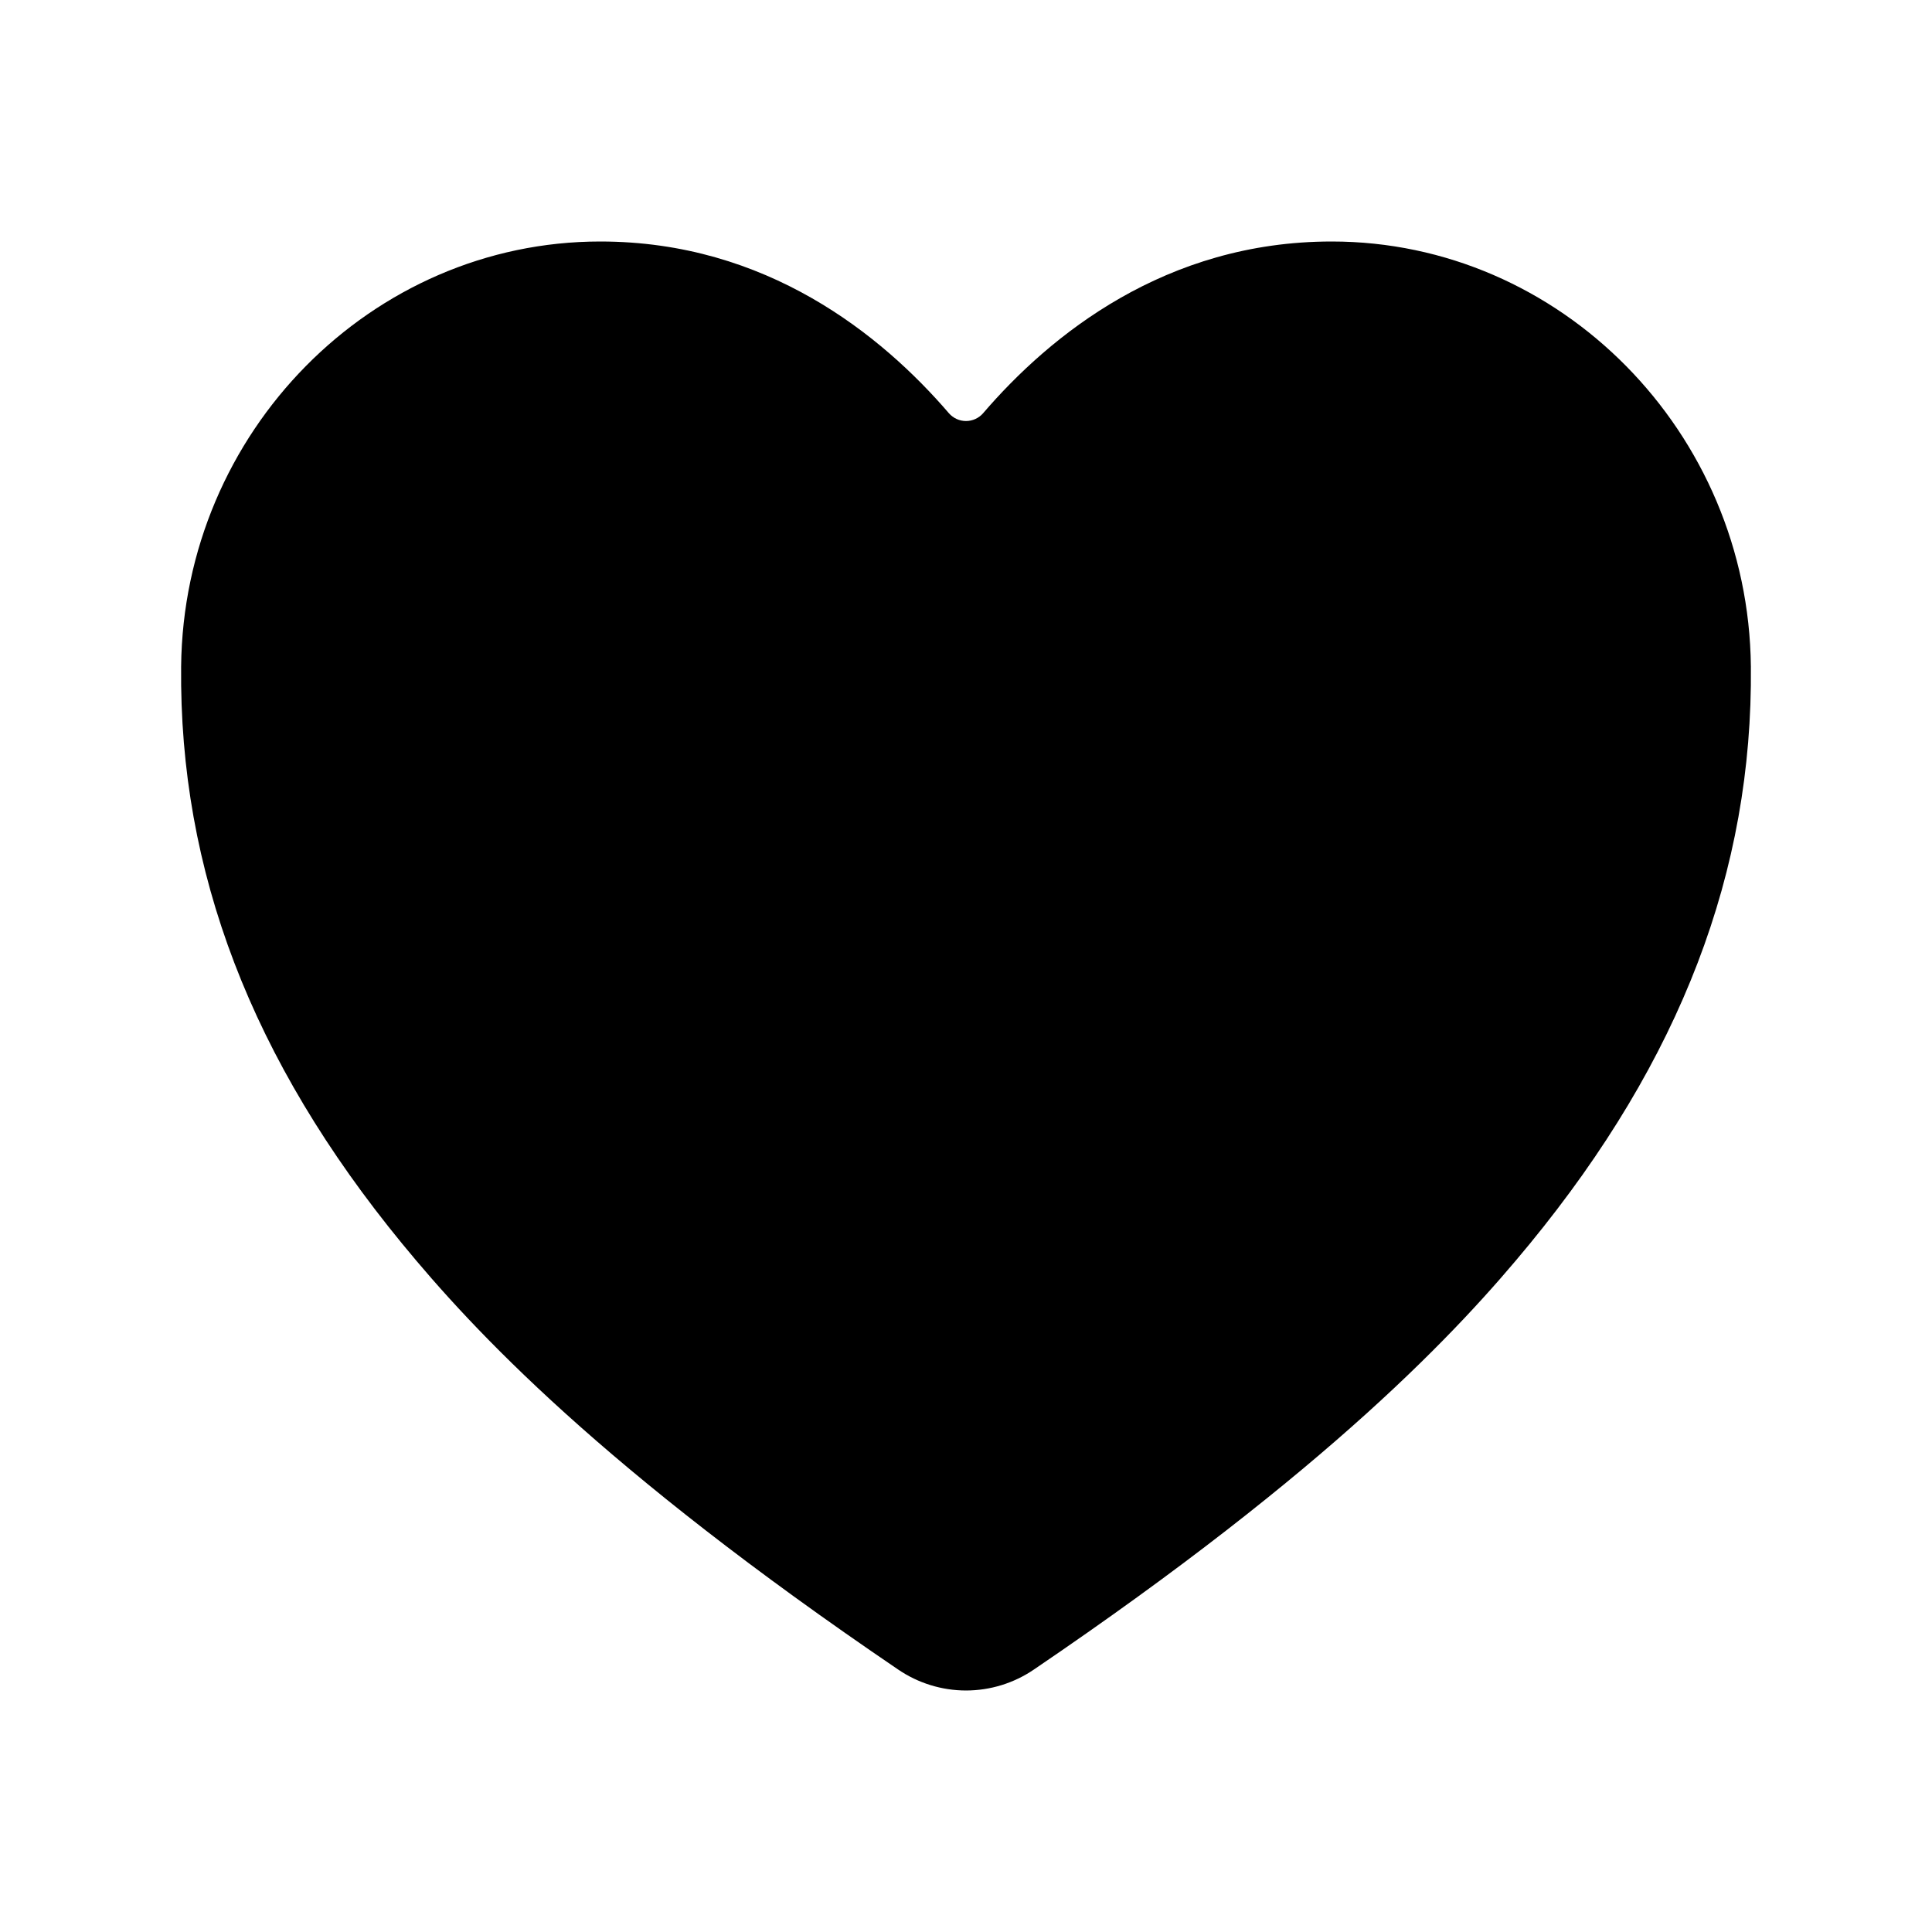
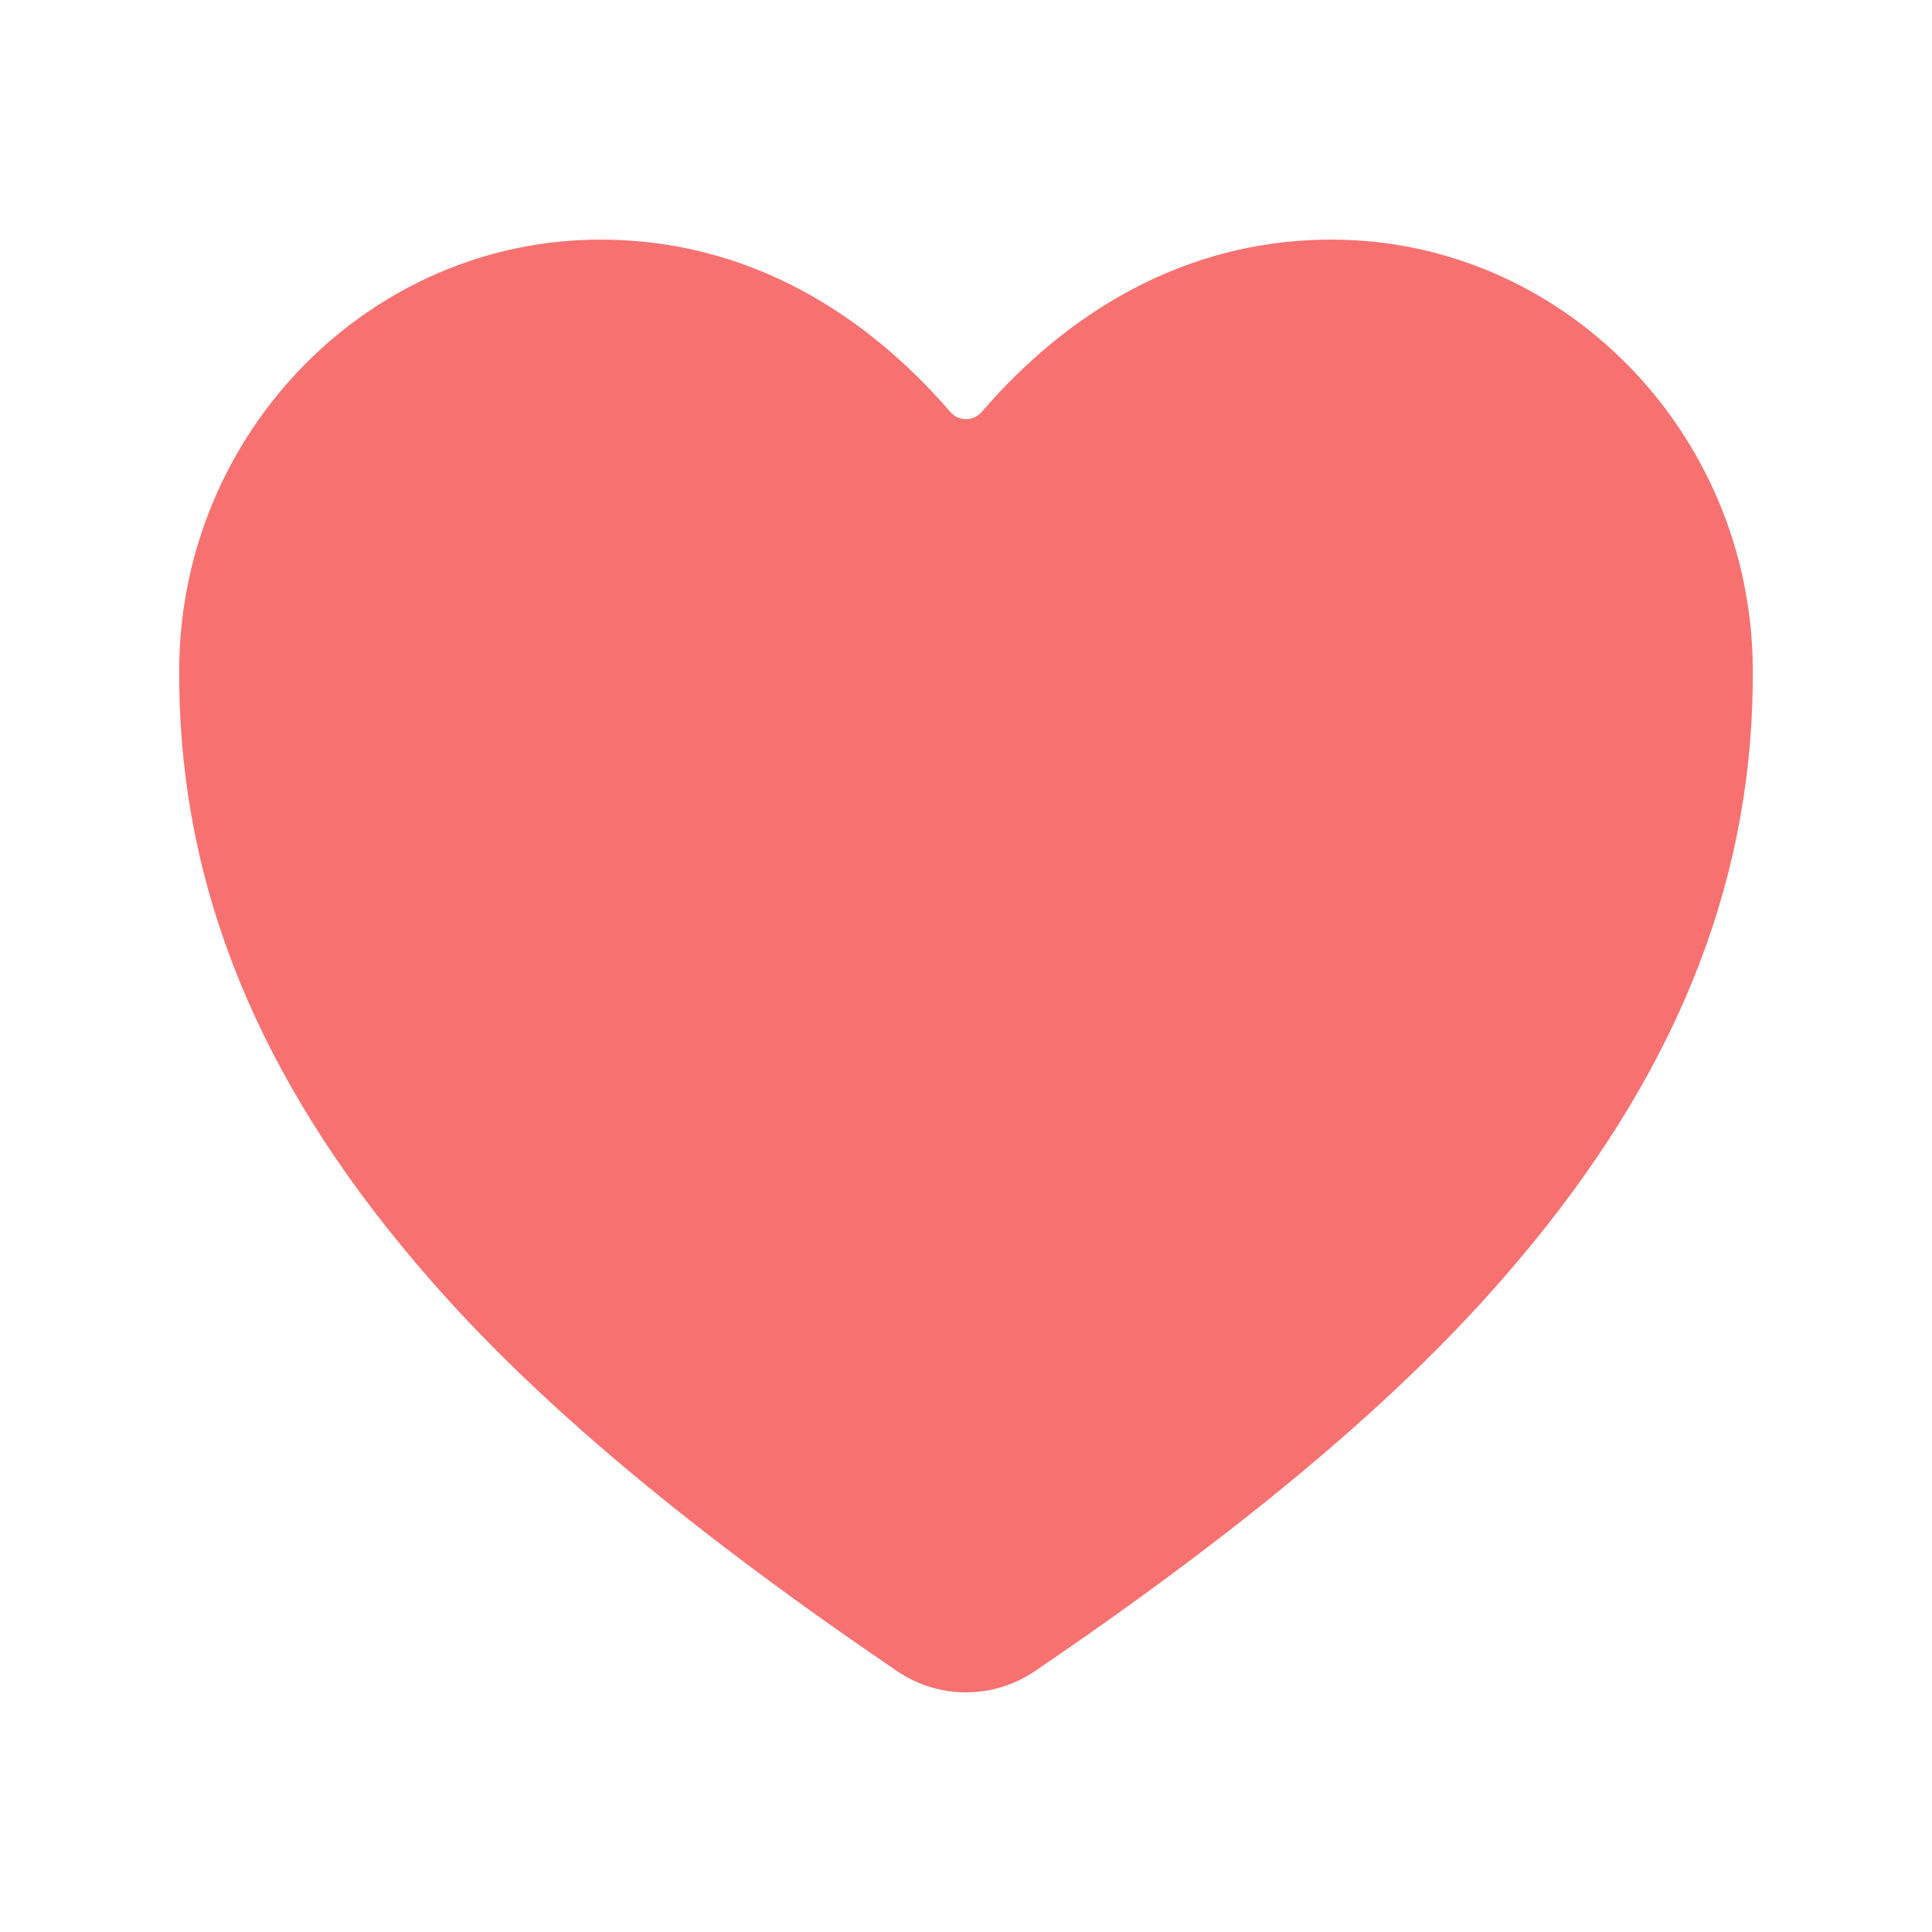
<svg xmlns="http://www.w3.org/2000/svg" class="ionicon" viewBox="0 0 512 512">
-   <path d="M256 448a32 32 0 01-18-5.57c-78.59-53.35-112.62-89.93-131.39-112.8-40-48.75-59.15-98.8-58.61-153C48.63 114.52 98.46 64 159.08 64c44.08 0 74.61 24.83 92.39 45.51a6 6 0 009.06 0C278.31 88.81 308.84 64 352.92 64c60.62 0 110.45 50.52 111.08 112.64.54 54.21-18.63 104.26-58.61 153-18.77 22.87-52.8 59.45-131.39 112.8a32 32 0 01-18 5.56z" />
+   <path d="M256 448a32 32 0 01-18-5.57c-78.59-53.35-112.62-89.93-131.39-112.8-40-48.75-59.15-98.8-58.61-153C48.63 114.52 98.46 64 159.08 64c44.08 0 74.61 24.83 92.39 45.51a6 6 0 009.06 0C278.31 88.81 308.84 64 352.92 64c60.62 0 110.45 50.52 111.08 112.64.54 54.21-18.63 104.26-58.61 153-18.77 22.87-52.8 59.45-131.39 112.8a32 32 0 01-18 5.56z" stroke="#f87171" fill="#f87171" />
</svg>
